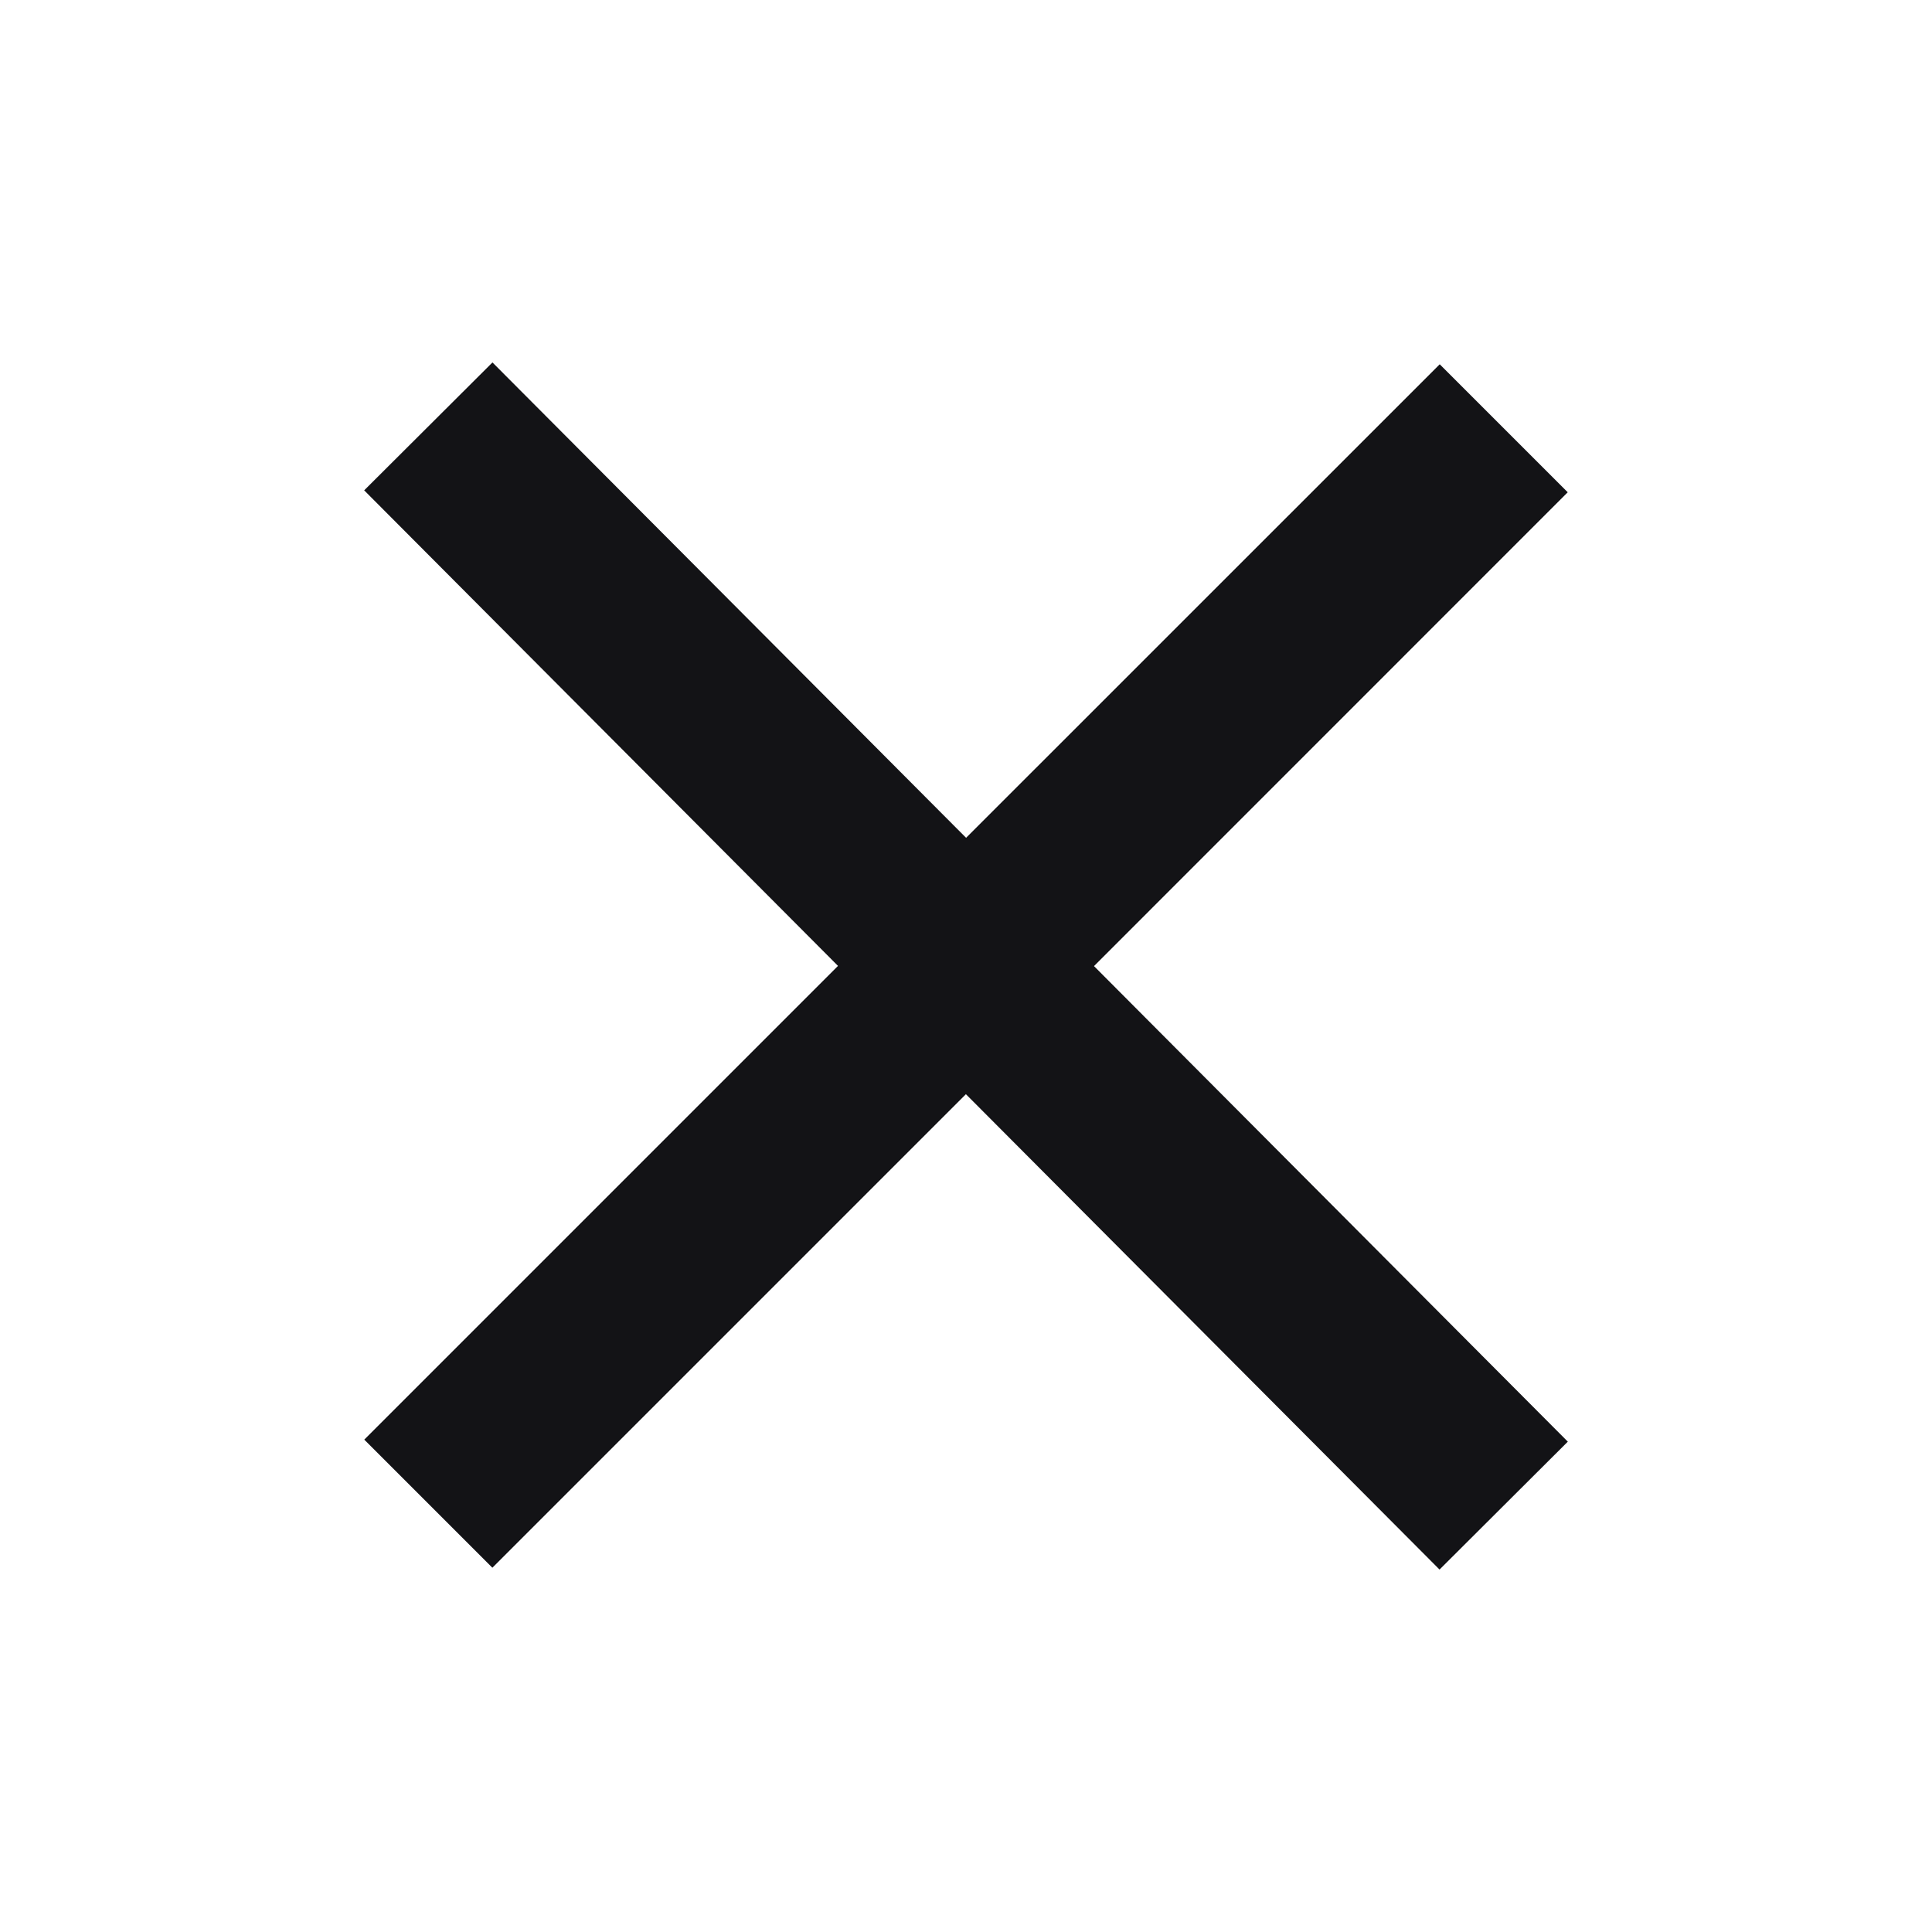
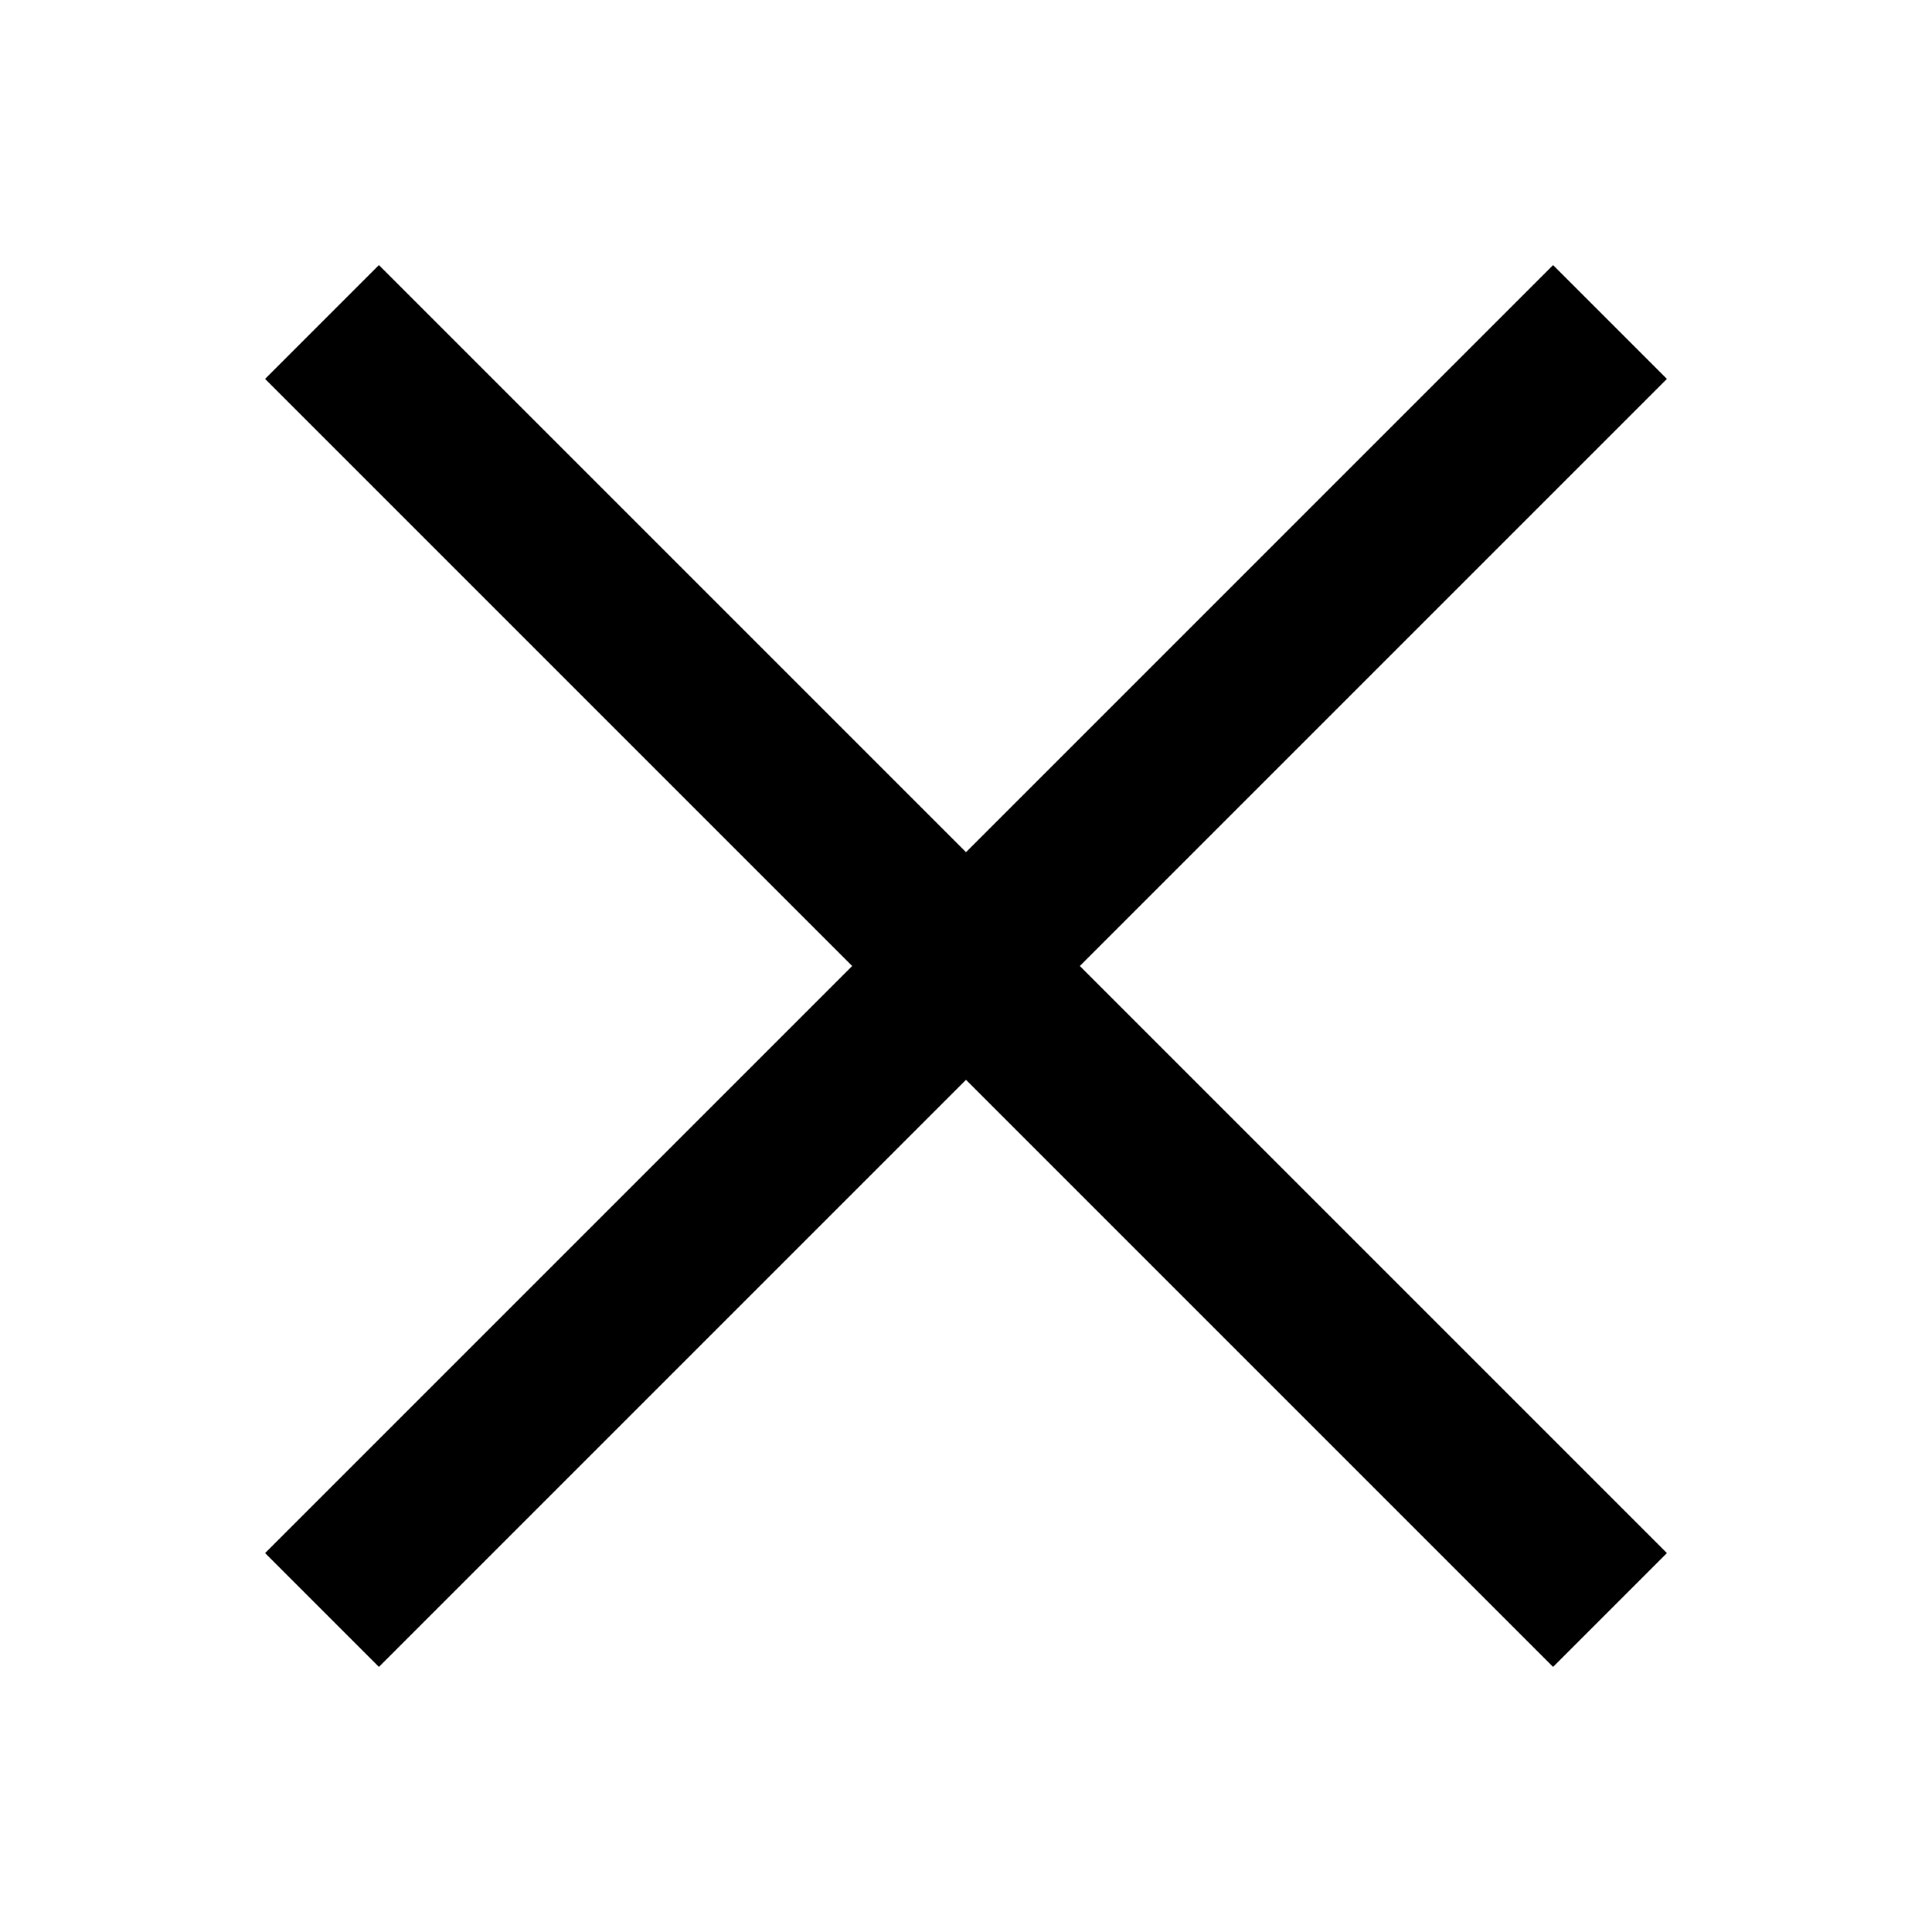
- <svg xmlns="http://www.w3.org/2000/svg" width="20" height="20" viewBox="0 0 20 20" fill="none">
-   <path fill-rule="evenodd" clip-rule="evenodd" d="M9.999 11.327L14.902 16.248L16.23 14.924L11.325 10.001L16.229 5.096L14.904 3.771L10.001 8.673L5.098 3.752L3.77 5.076L8.675 9.999L3.771 14.903L5.097 16.229L9.999 11.327Z" fill="#131316" />
+ <svg xmlns="http://www.w3.org/2000/svg" version="1.1" width="512" height="512" viewBox="0 0 512 512">
+   <path d="M100.416 70.25l-30.166 30.166 155.583 155.584-155.583 155.583 30.166 30.166 155.584-155.584 155.583 155.583 30.166-30.166-155.584-155.583 155.583-155.583-30.166-30.166-155.583 155.583-155.583-155.583z" />
</svg>
